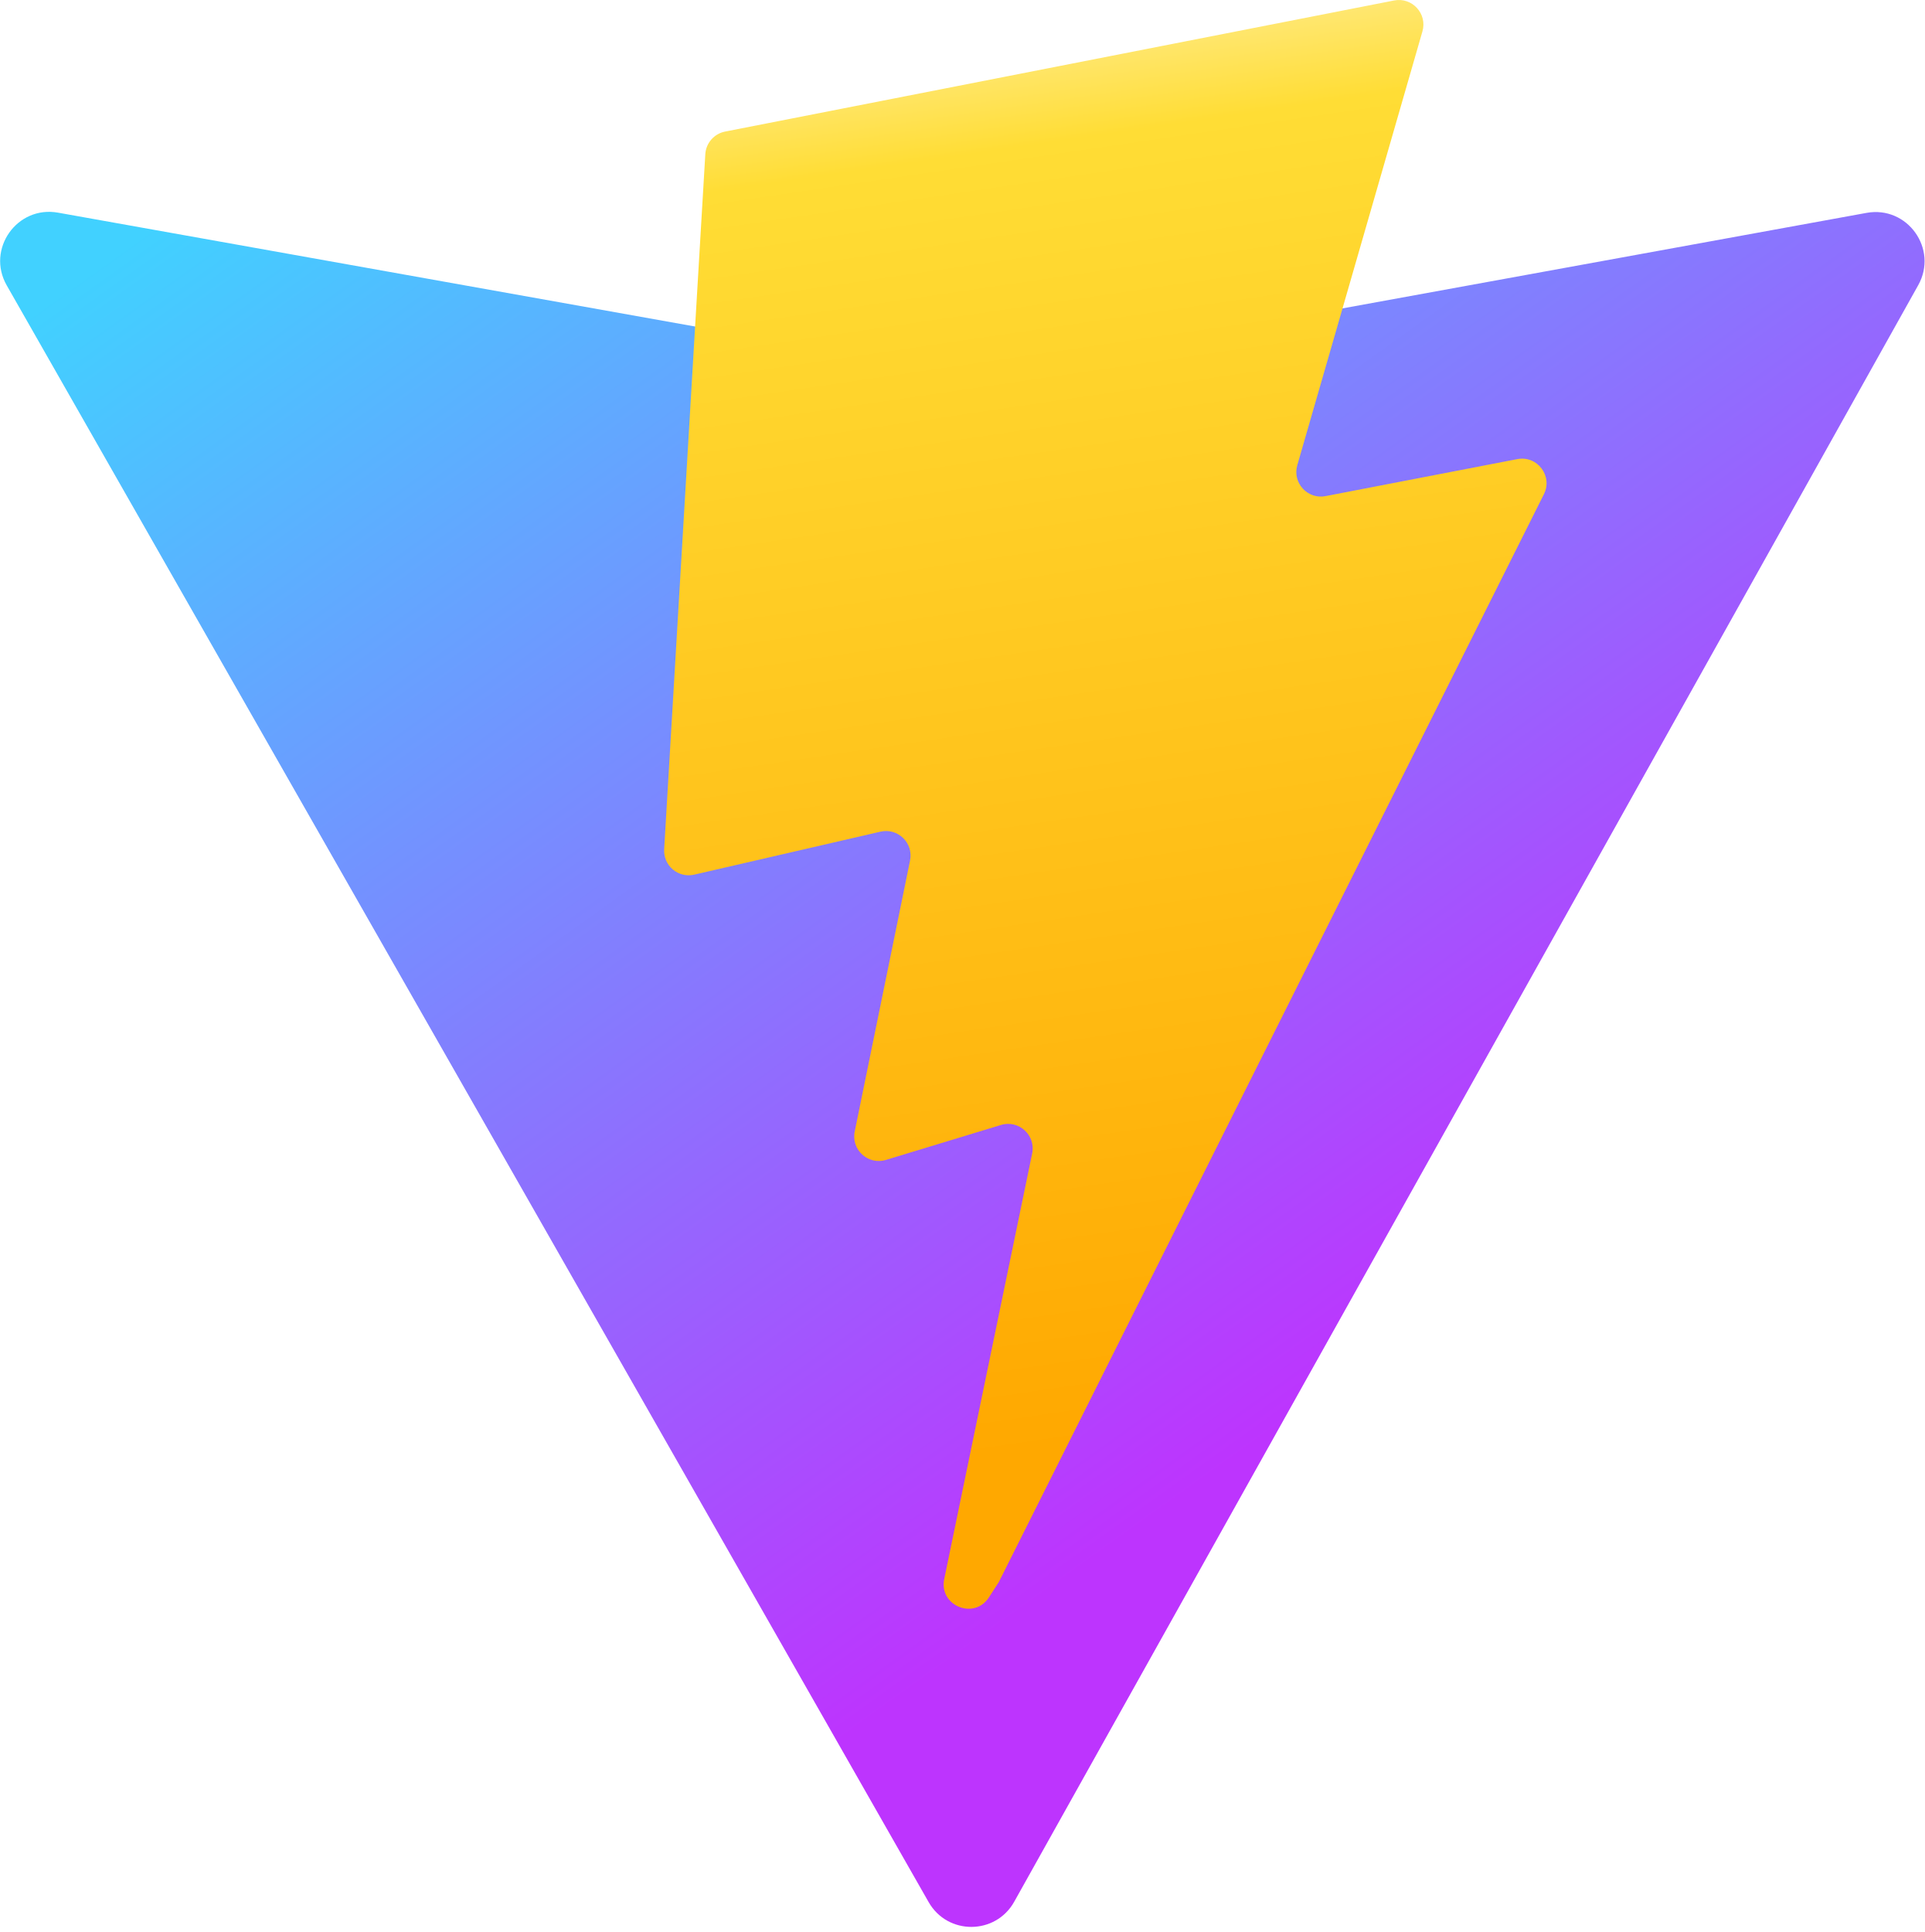
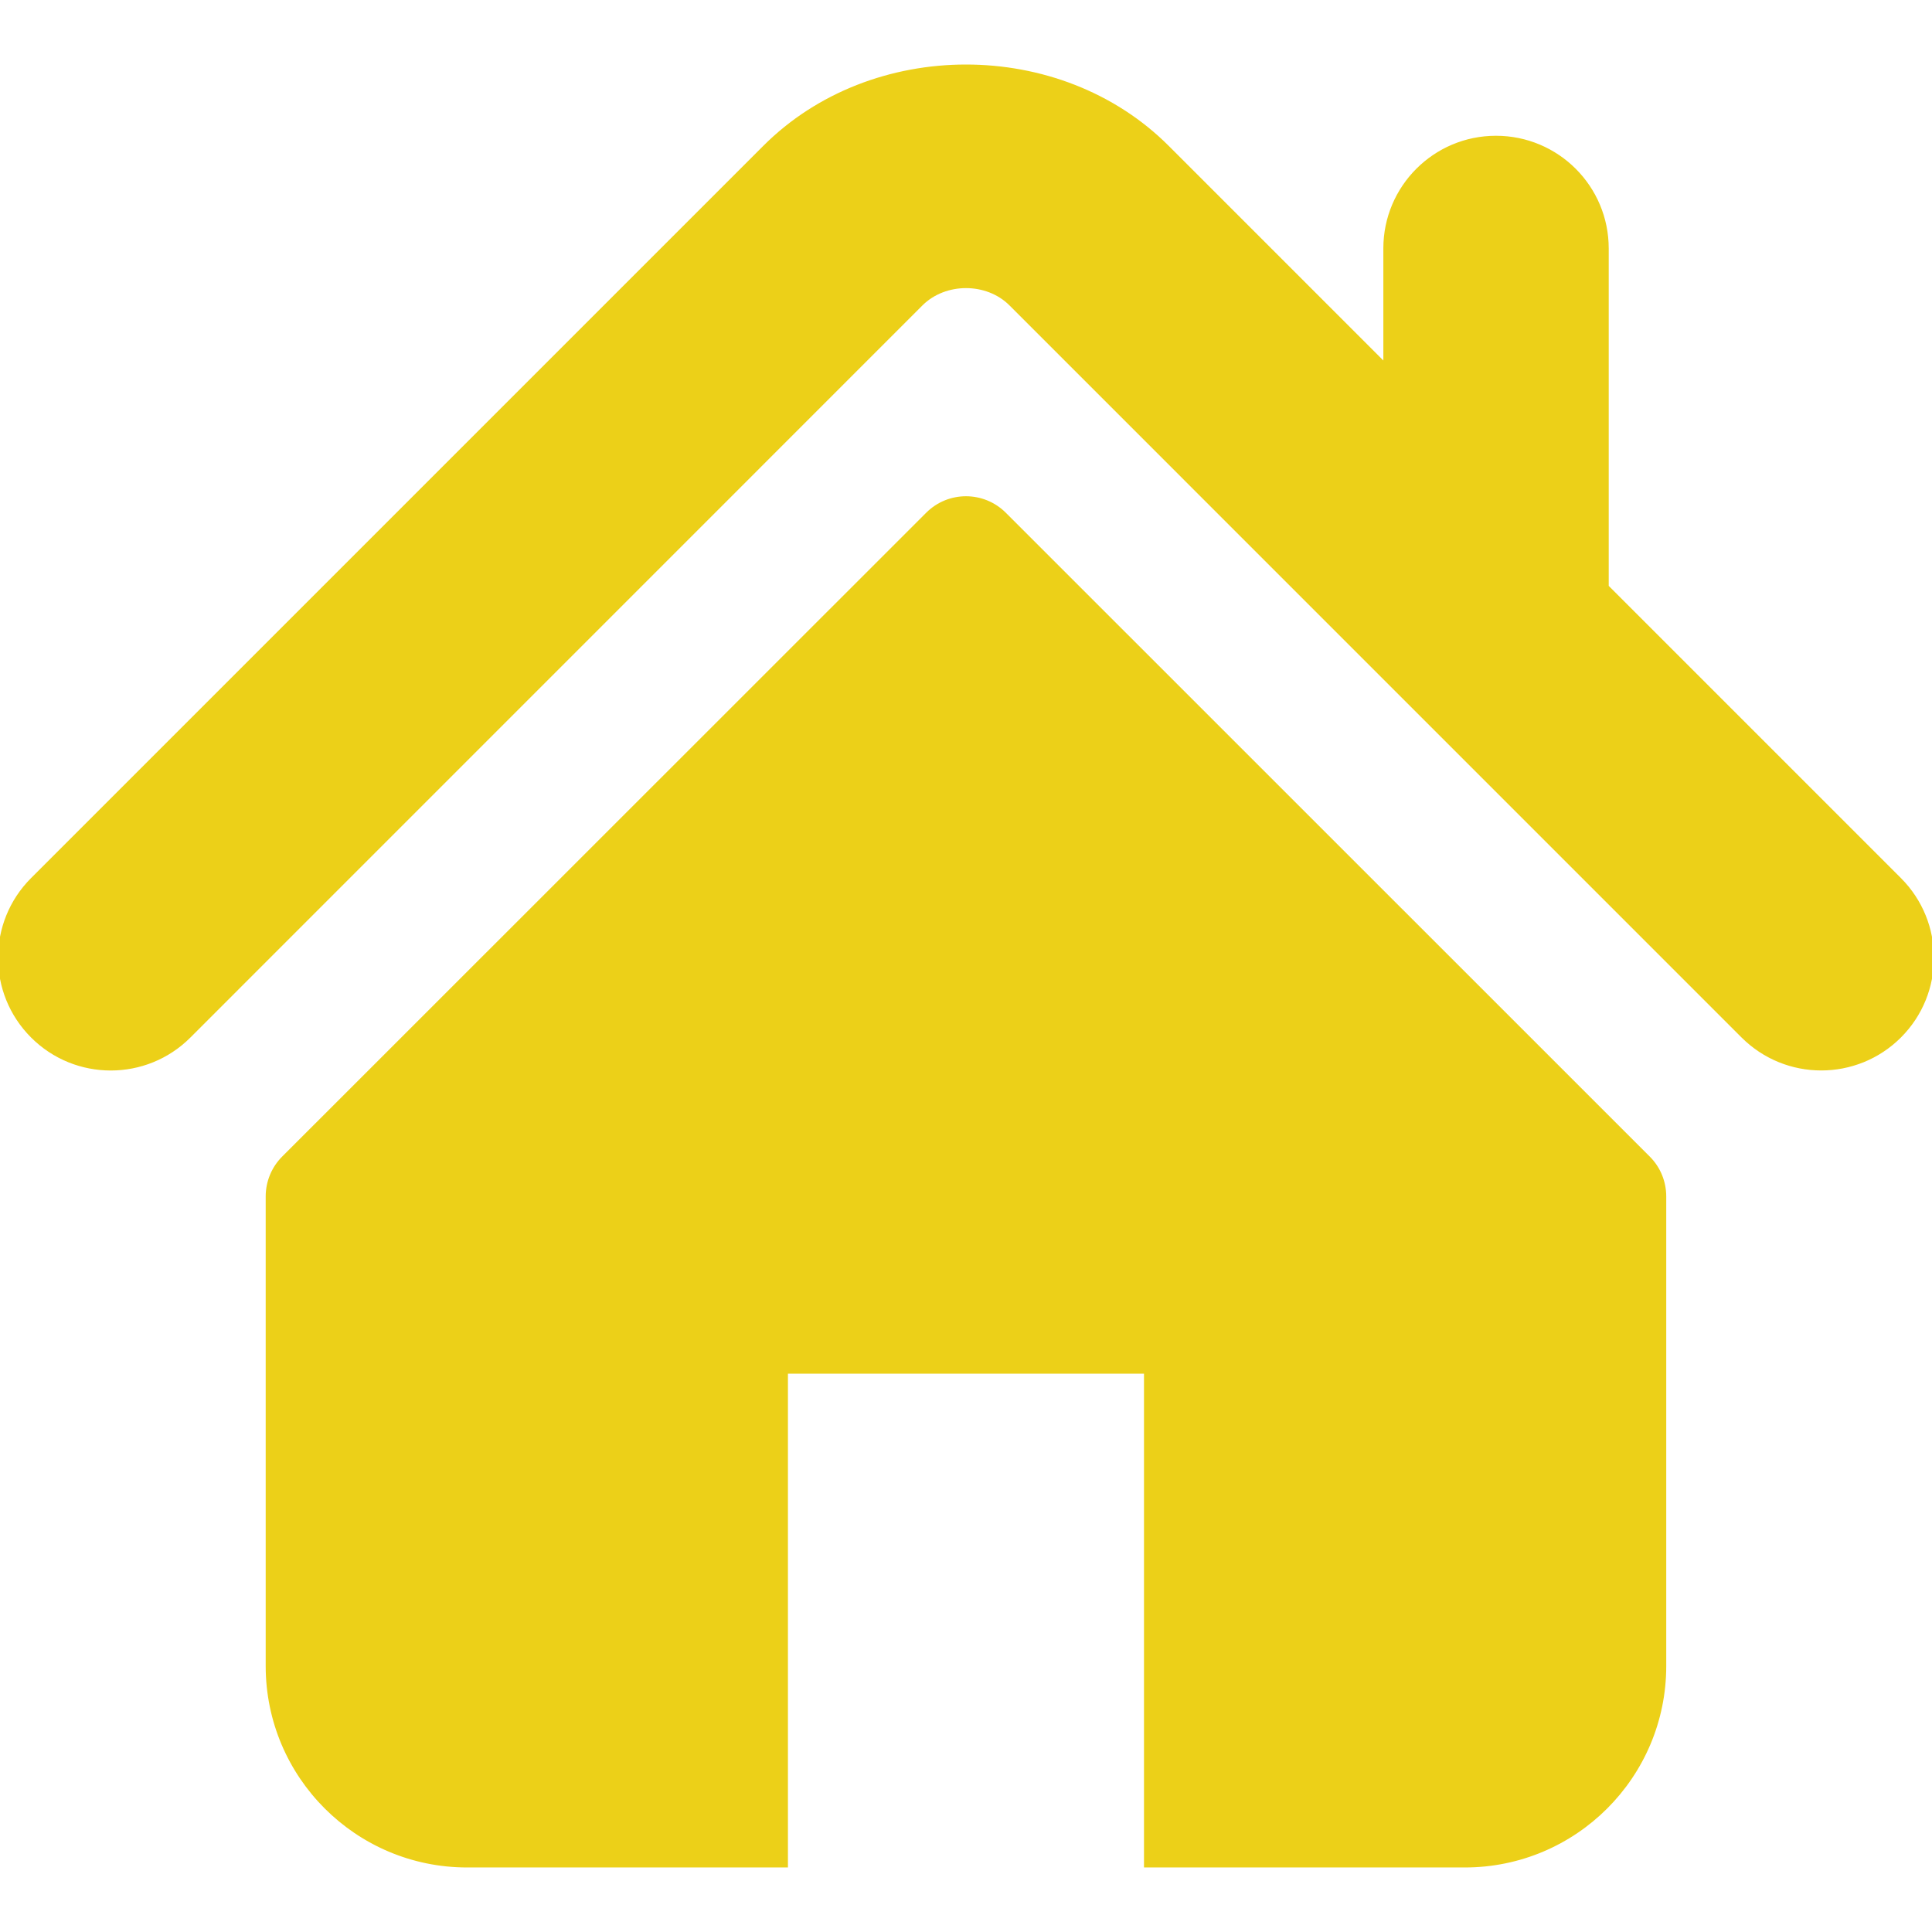
- <svg xmlns="http://www.w3.org/2000/svg" aria-hidden="true" role="img" class="iconify iconify--logos" width="31.88" height="32" preserveAspectRatio="xMidYMid meet" viewBox="0 0 256 257">
-   <defs>
-     <linearGradient id="IconifyId1813088fe1fbc01fb466" x1="-.828%" x2="57.636%" y1="7.652%" y2="78.411%">
-       <stop offset="0%" stop-color="#41D1FF" />
-       <stop offset="100%" stop-color="#BD34FE" />
-     </linearGradient>
-     <linearGradient id="IconifyId1813088fe1fbc01fb467" x1="43.376%" x2="50.316%" y1="2.242%" y2="89.03%">
-       <stop offset="0%" stop-color="#FFEA83" />
-       <stop offset="8.333%" stop-color="#FFDD35" />
-       <stop offset="100%" stop-color="#FFA800" />
-     </linearGradient>
-   </defs>
-   <path fill="url(#IconifyId1813088fe1fbc01fb466)" d="M255.153 37.938L134.897 252.976c-2.483 4.44-8.862 4.466-11.382.048L.875 37.958c-2.746-4.814 1.371-10.646 6.827-9.67l120.385 21.517a6.537 6.537 0 0 0 2.322-.004l117.867-21.483c5.438-.991 9.574 4.796 6.877 9.62Z" />
-   <path fill="url(#IconifyId1813088fe1fbc01fb467)" d="M185.432.063L96.44 17.501a3.268 3.268 0 0 0-2.634 3.014l-5.474 92.456a3.268 3.268 0 0 0 3.997 3.378l24.777-5.718c2.318-.535 4.413 1.507 3.936 3.838l-7.361 36.047c-.495 2.426 1.782 4.5 4.151 3.78l15.304-4.649c2.372-.72 4.652 1.36 4.15 3.788l-11.698 56.621c-.732 3.542 3.979 5.473 5.943 2.437l1.313-2.028l72.516-144.72c1.215-2.423-.88-5.186-3.54-4.672l-25.505 4.922c-2.396.462-4.435-1.77-3.759-4.114l16.646-57.705c.677-2.35-1.37-4.583-3.769-4.113Z" />
+ <svg xmlns="http://www.w3.org/2000/svg" fill="#ecd018" version="1.1" id="Capa_1" viewBox="0 0 495.398 495.398" xml:space="preserve" stroke="#ecd018">
+   <g id="SVGRepo_bgCarrier" stroke-width="0" />
+   <g id="SVGRepo_tracerCarrier" stroke-linecap="round" stroke-linejoin="round" />
+   <g id="SVGRepo_iconCarrier">
+     <g>
+       <g>
+         <g>
+           <path d="M487.083,225.514l-75.08-75.08V63.704c0-15.682-12.708-28.391-28.413-28.391c-15.669,0-28.377,12.709-28.377,28.391 v29.941L299.31,37.74c-27.639-27.624-75.694-27.575-103.27,0.05L8.312,225.514c-11.082,11.104-11.082,29.071,0,40.158 c11.087,11.101,29.089,11.101,40.172,0l187.71-187.729c6.115-6.083,16.893-6.083,22.976-0.018l187.742,187.747 c5.567,5.551,12.825,8.312,20.081,8.312c7.271,0,14.541-2.764,20.091-8.312C498.17,254.586,498.17,236.619,487.083,225.514z" />
+           <path d="M257.561,131.836c-5.454-5.451-14.285-5.451-19.723,0L72.712,296.913c-2.607,2.606-4.085,6.164-4.085,9.877v120.401 c0,28.253,22.908,51.16,51.16,51.16h81.754v-126.61h92.299v126.61h81.755c28.251,0,51.159-22.907,51.159-51.159V306.79 c0-3.713-1.465-7.271-4.085-9.877L257.561,131.836z" />
+         </g>
+       </g>
+     </g>
+   </g>
</svg>
